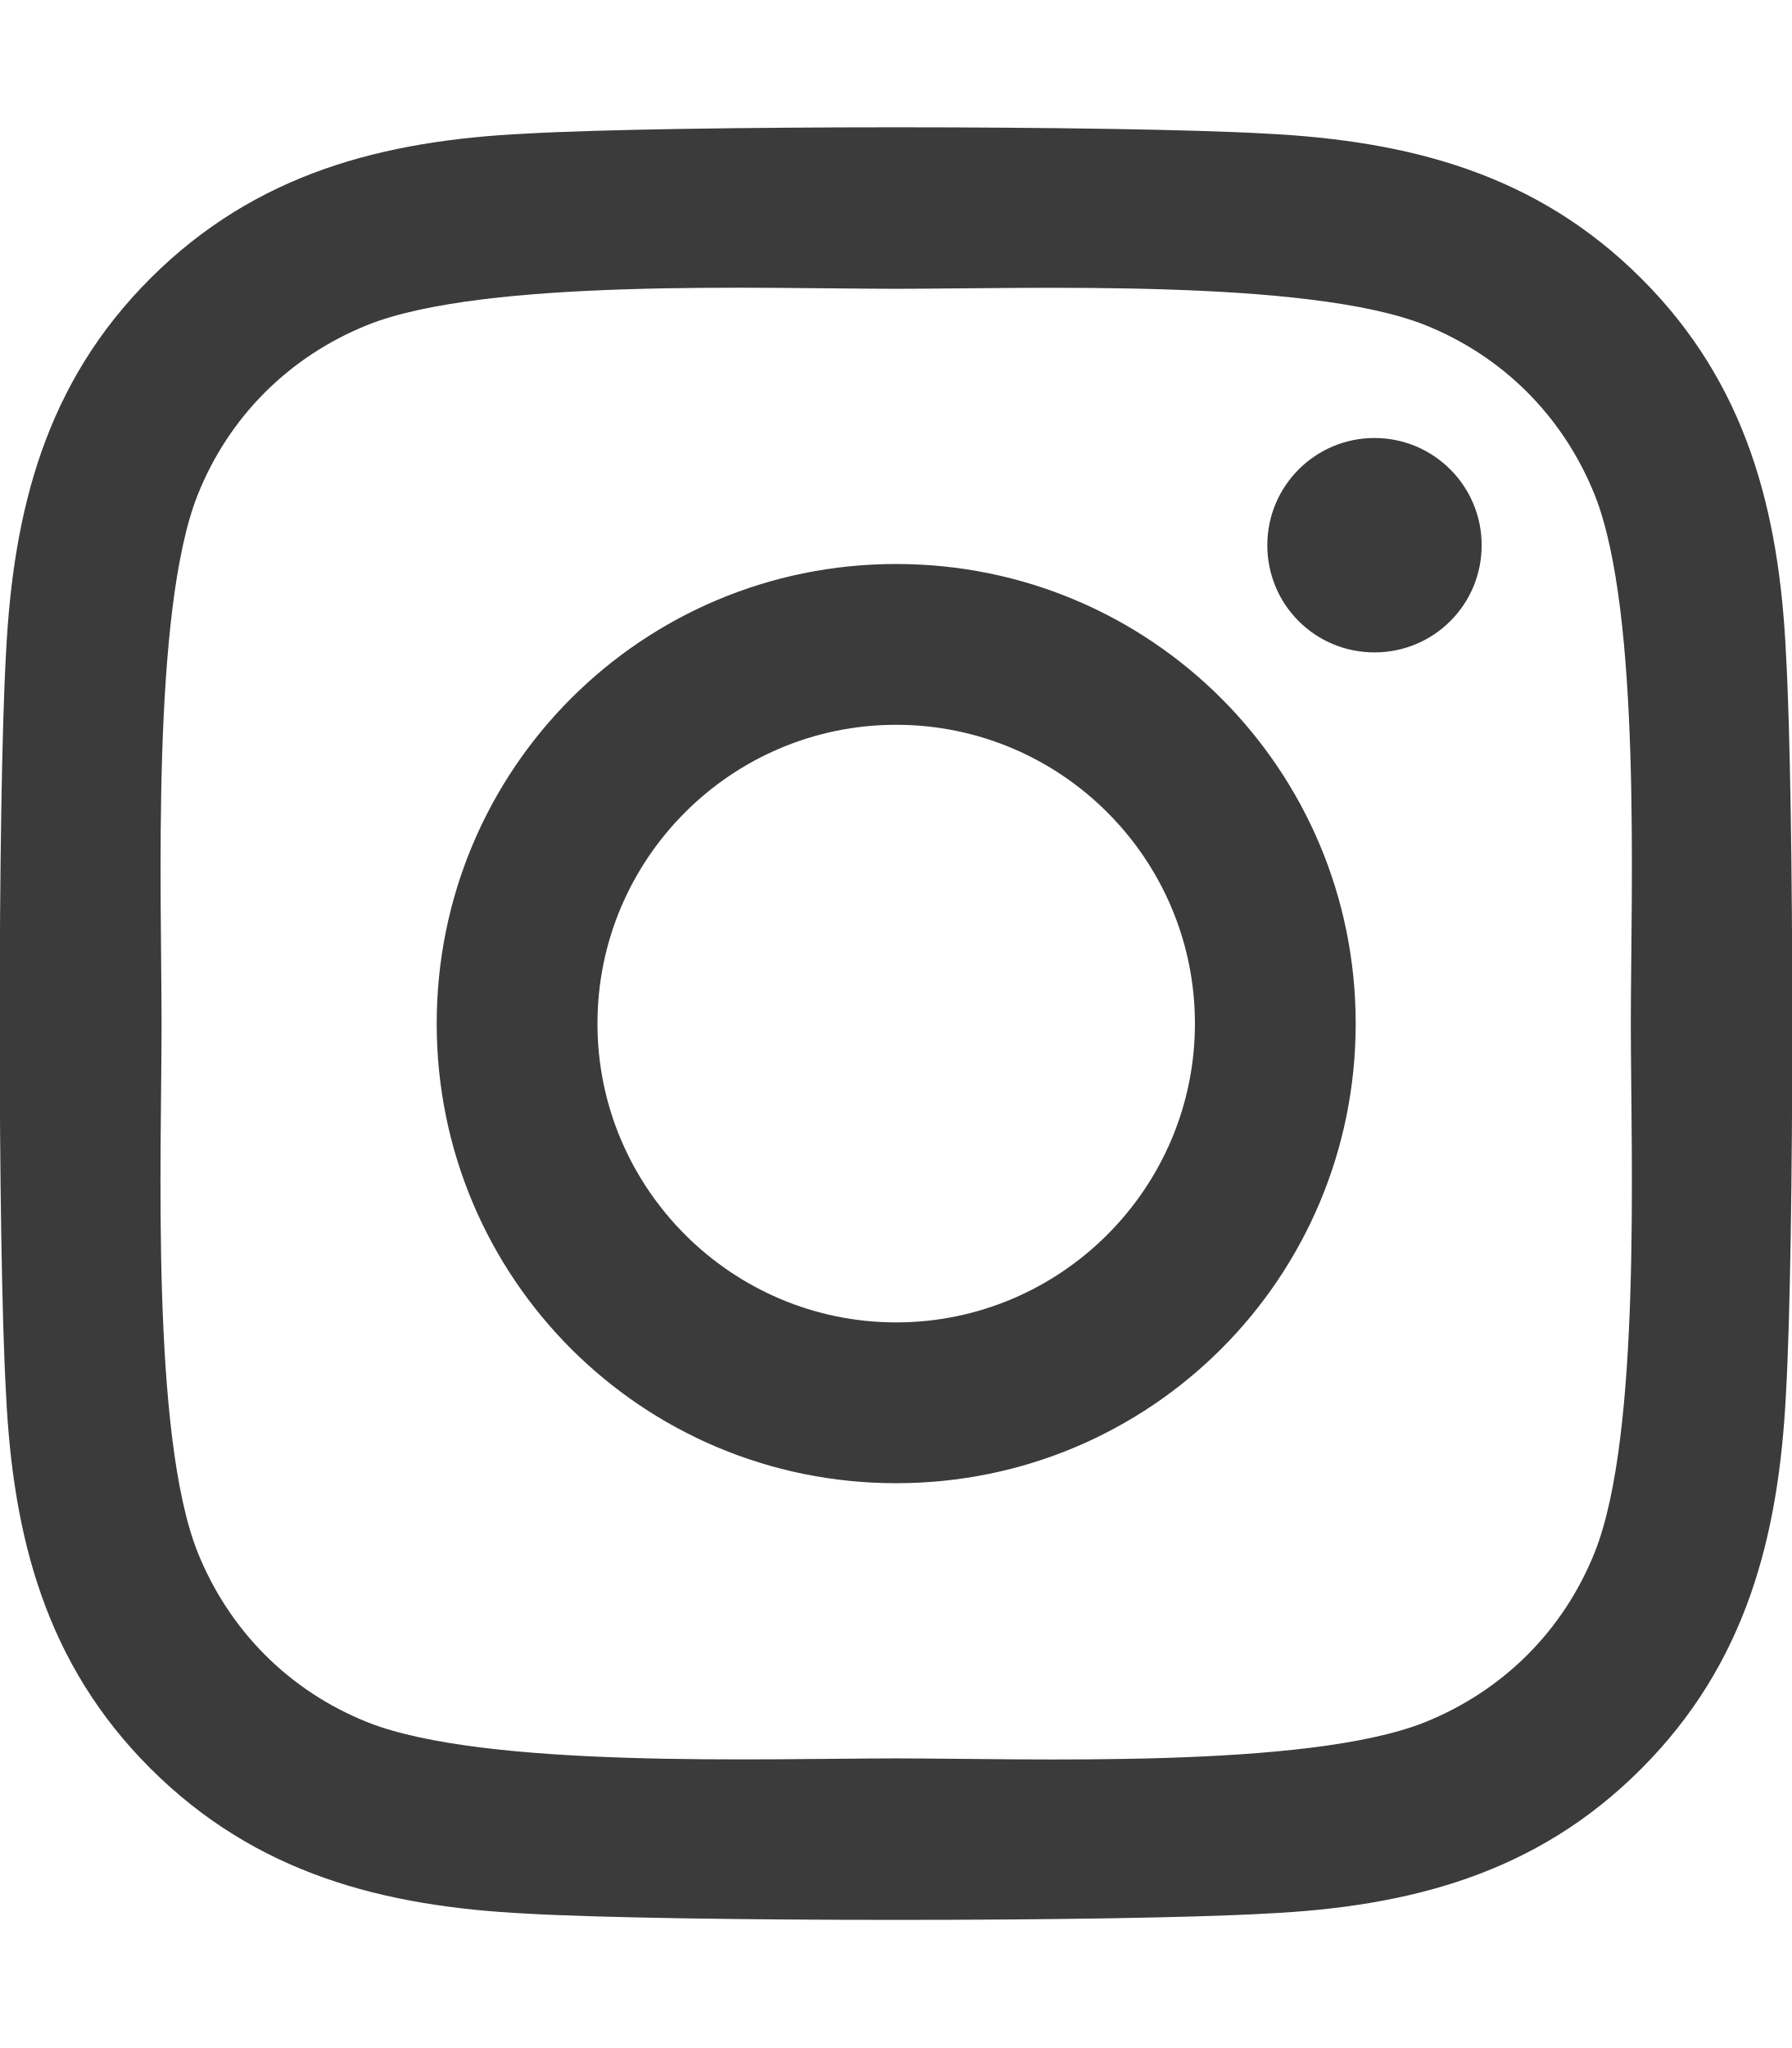
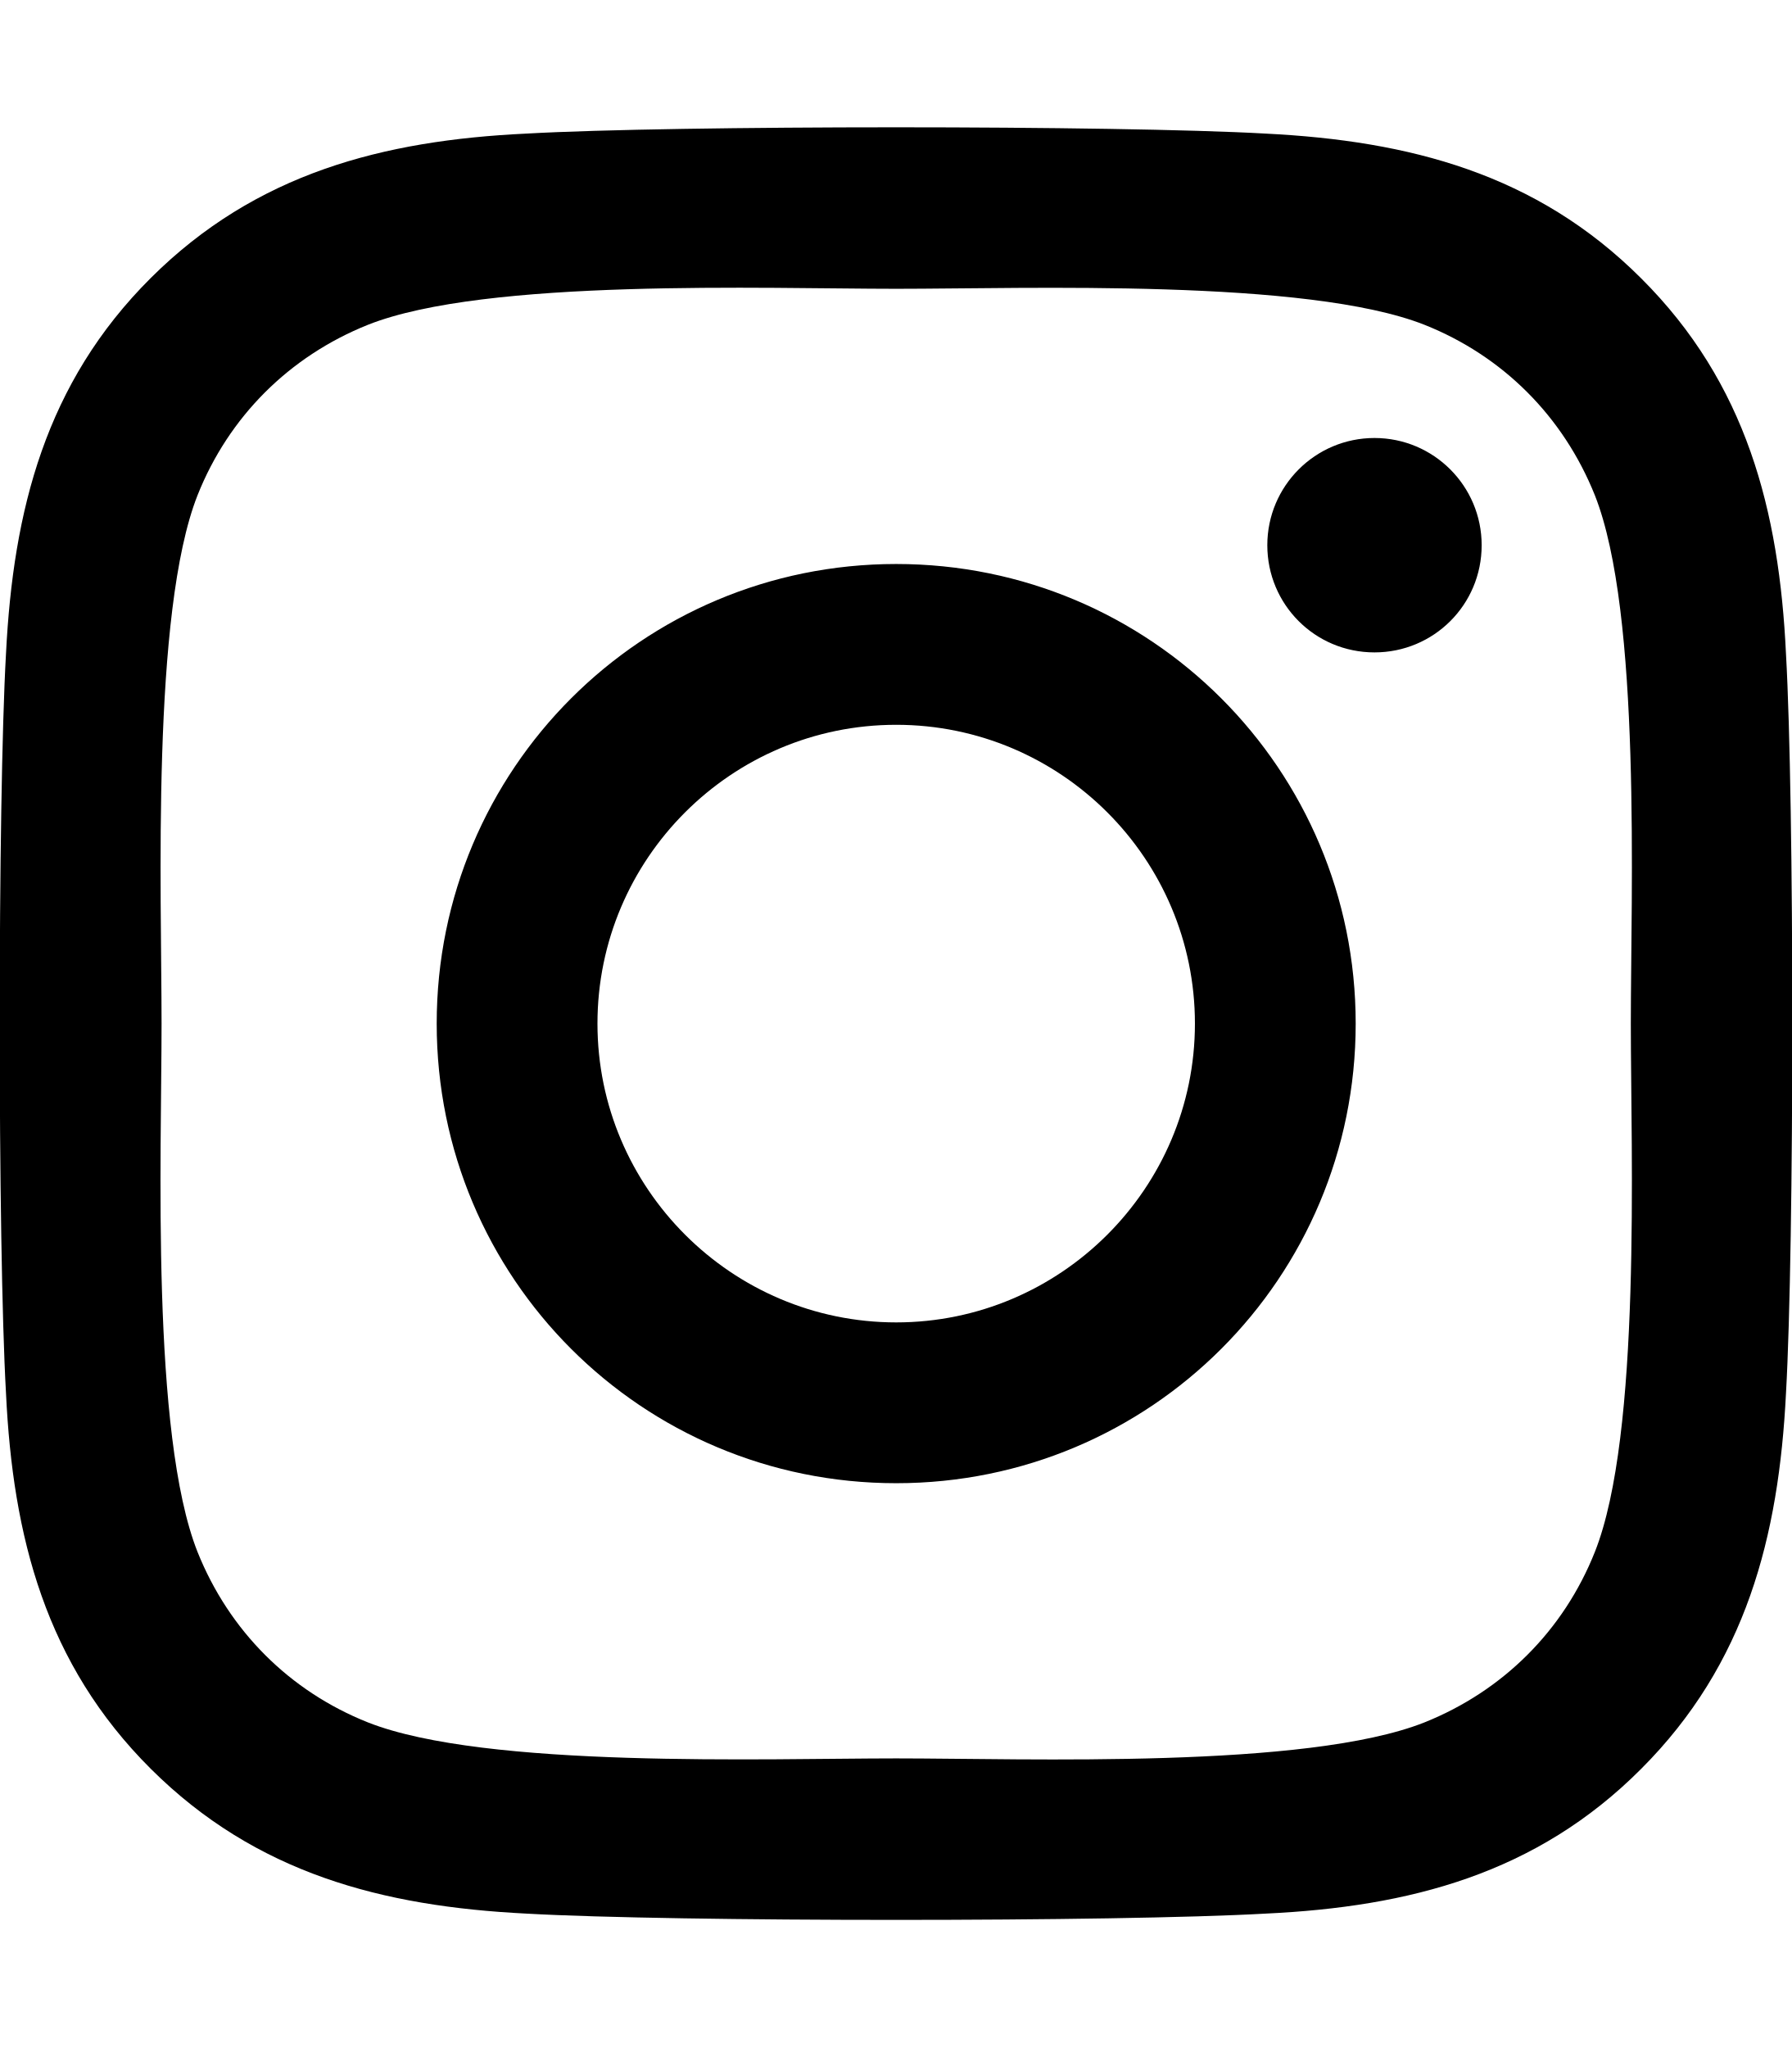
<svg xmlns="http://www.w3.org/2000/svg" aria-hidden="true" focusable="false" data-prefix="fab" data-icon="instagram" class="svg-inline--fa fa-instagram fa-w-14" role="img" viewBox="0 0 448 512">
-   <path fill="#3b3b3b" d="M224.1 141c-63.6 0-114.9 51.3-114.9 114.9s51.3 114.9 114.9 114.9S339 319.5 339 255.9 287.7 141 224.1 141zm0 189.6c-41.1 0-74.7-33.5-74.7-74.7s33.5-74.7 74.7-74.7 74.7 33.5 74.7 74.7-33.6 74.7-74.7 74.7zm146.4-194.3c0 14.9-12 26.8-26.8 26.8-14.9 0-26.8-12-26.8-26.8s12-26.8 26.8-26.8 26.8 12 26.8 26.8zm76.1 27.2c-1.7-35.9-9.9-67.7-36.2-93.9-26.2-26.2-58-34.4-93.9-36.2-37-2.1-147.9-2.1-184.9 0-35.8 1.7-67.6 9.9-93.9 36.1s-34.4 58-36.2 93.9c-2.1 37-2.1 147.9 0 184.9 1.7 35.9 9.9 67.7 36.2 93.9s58 34.4 93.9 36.2c37 2.1 147.9 2.1 184.9 0 35.9-1.7 67.7-9.9 93.9-36.2 26.2-26.2 34.4-58 36.2-93.9 2.1-37 2.1-147.8 0-184.8zM398.8 388c-7.8 19.6-22.9 34.7-42.6 42.6-29.5 11.7-99.5 9-132.1 9s-102.7 2.6-132.1-9c-19.6-7.8-34.7-22.9-42.6-42.6-11.7-29.5-9-99.5-9-132.1s-2.6-102.7 9-132.1c7.8-19.6 22.9-34.7 42.6-42.6 29.5-11.7 99.5-9 132.1-9s102.7-2.6 132.1 9c19.6 7.8 34.7 22.9 42.6 42.6 11.7 29.5 9 99.5 9 132.1s2.7 102.7-9 132.1z" />
+   <path fill="currentColor" d="M224.1 141c-63.6 0-114.9 51.3-114.9 114.9s51.3 114.9 114.9 114.9S339 319.5 339 255.9 287.7 141 224.1 141zm0 189.6c-41.1 0-74.7-33.5-74.7-74.7s33.5-74.7 74.7-74.7 74.7 33.5 74.7 74.7-33.6 74.7-74.7 74.7zm146.4-194.3c0 14.9-12 26.8-26.8 26.8-14.9 0-26.8-12-26.8-26.8s12-26.8 26.8-26.8 26.8 12 26.8 26.8zm76.1 27.2c-1.7-35.9-9.9-67.7-36.2-93.9-26.2-26.2-58-34.4-93.9-36.2-37-2.1-147.9-2.1-184.9 0-35.8 1.7-67.6 9.9-93.9 36.1s-34.4 58-36.2 93.9c-2.1 37-2.1 147.9 0 184.9 1.7 35.9 9.9 67.7 36.2 93.9s58 34.4 93.9 36.2c37 2.1 147.9 2.1 184.9 0 35.9-1.7 67.7-9.9 93.9-36.2 26.2-26.2 34.4-58 36.2-93.9 2.1-37 2.1-147.8 0-184.8zM398.8 388c-7.8 19.6-22.9 34.7-42.6 42.6-29.5 11.7-99.5 9-132.1 9s-102.7 2.6-132.1-9c-19.6-7.8-34.7-22.9-42.6-42.6-11.7-29.5-9-99.5-9-132.1s-2.6-102.7 9-132.1c7.8-19.6 22.9-34.7 42.6-42.6 29.5-11.7 99.5-9 132.1-9s102.7-2.6 132.1 9c19.6 7.8 34.7 22.9 42.6 42.6 11.7 29.5 9 99.5 9 132.1s2.7 102.7-9 132.1z" />
</svg>
